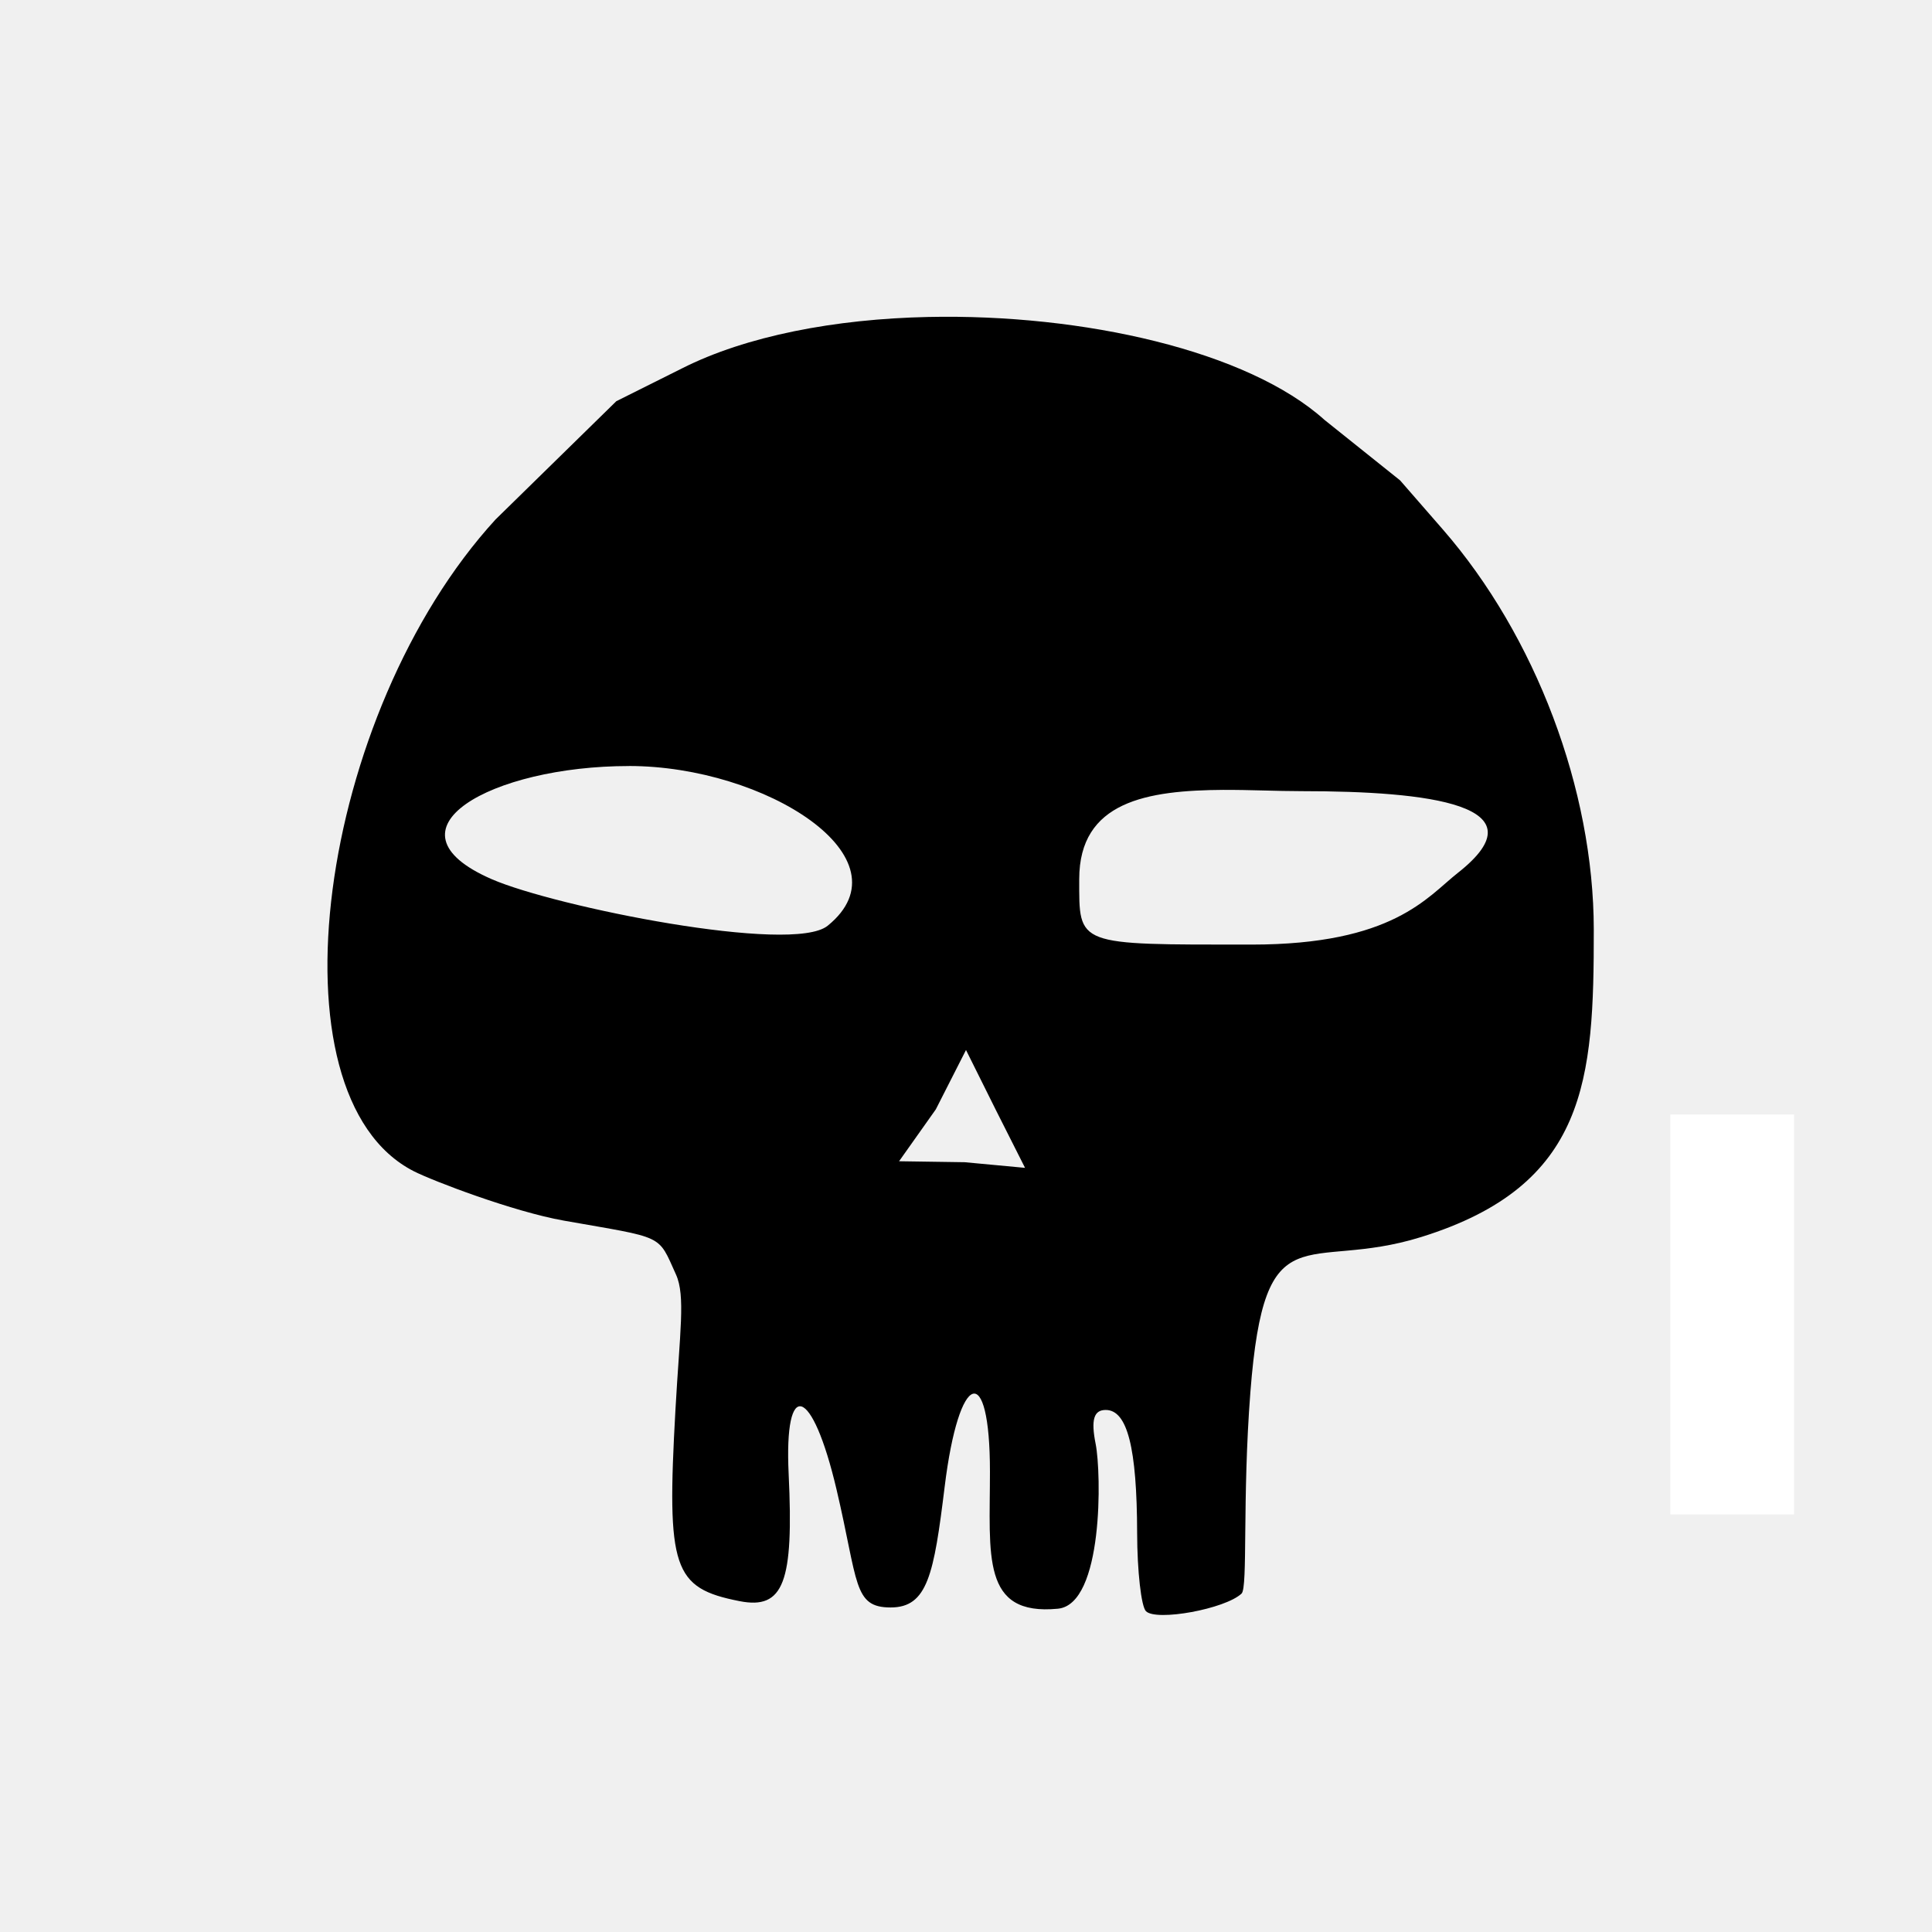
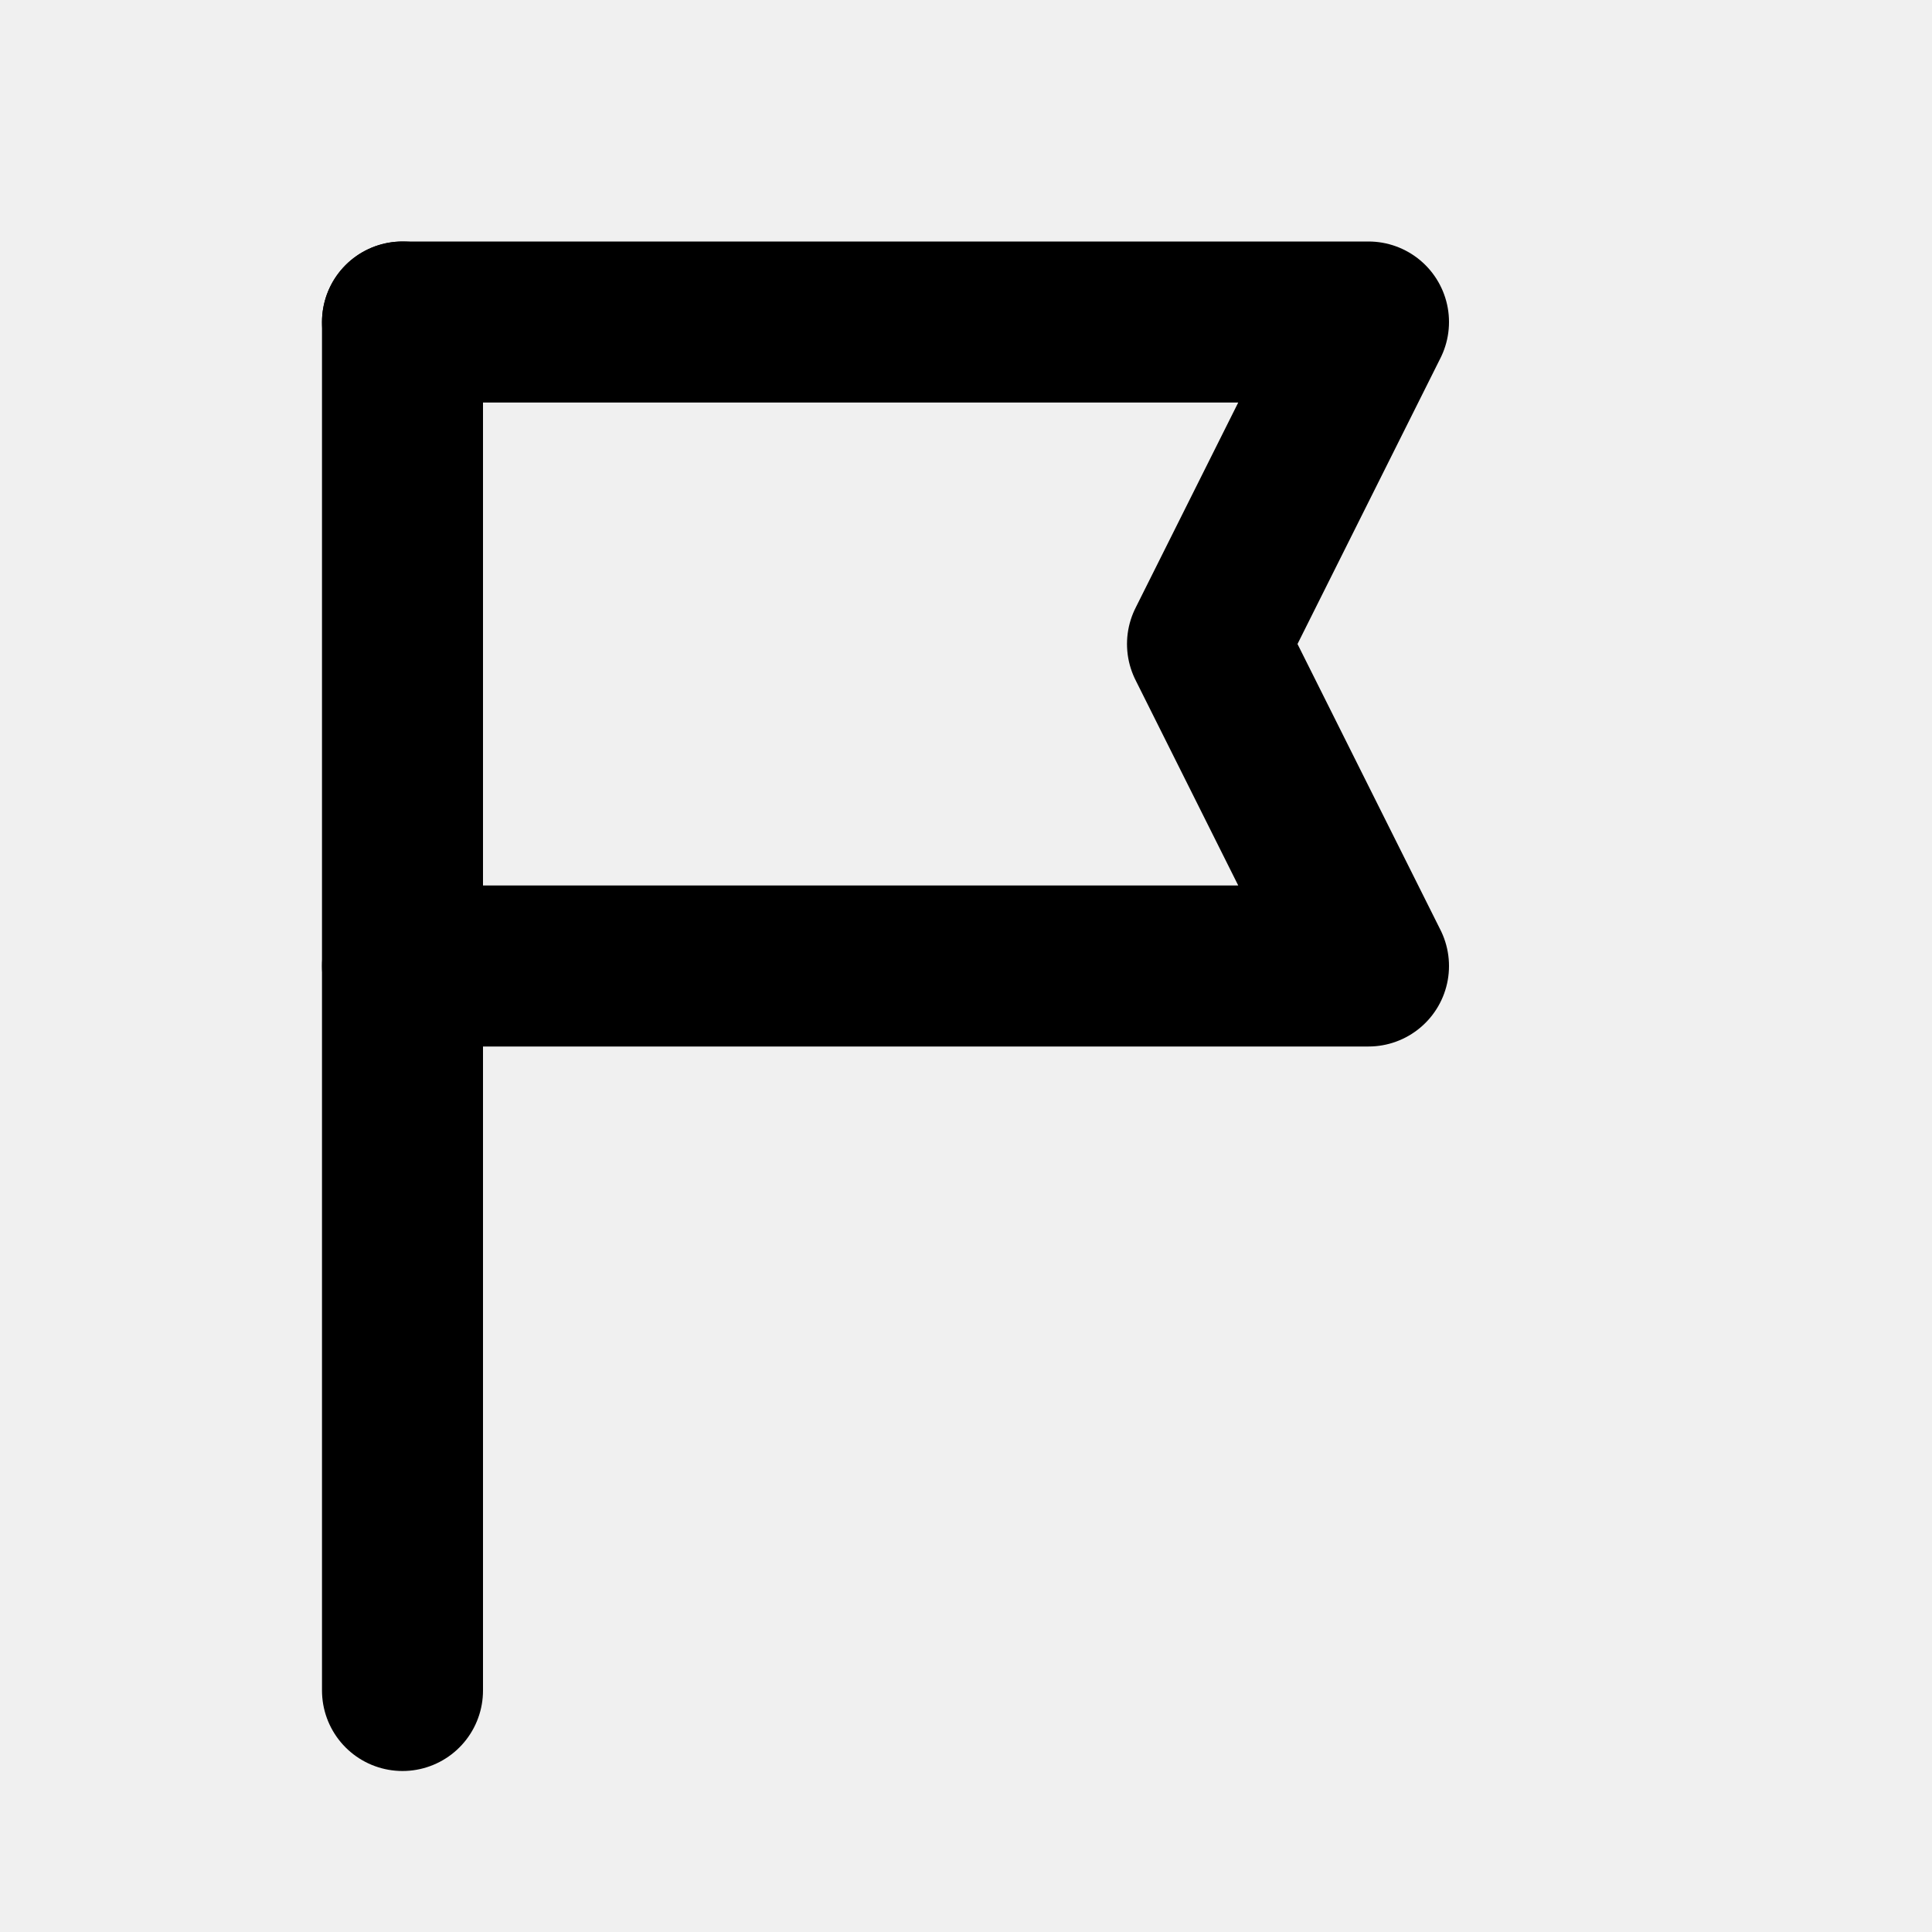
- <svg xmlns="http://www.w3.org/2000/svg" width="48" height="48" id="svg2" version="1.0">
-   <defs id="defs4">
-     </defs>
-   <g id="layer1">
-     <g id="g2547">
-       <g id="g2551" transform="translate(0.2014828,0.2890558)">
-         <path style="fill:#000000" d="m 23.062,7.875 c -2.309,0.049 -4.523,0.469 -6.125,1.281 l -1.625,0.812 -3,2.938 c -4.404,4.81 -5.716,14.311 -2.033,16.192 0.47,0.24 2.475,1.006 3.729,1.228 2.521,0.446 2.327,0.323 2.787,1.34 0.239,0.529 0.094,1.428 -0.014,3.364 -0.222,3.951 -0.062,4.425 1.594,4.75 1.098,0.216 1.347,-0.472 1.219,-3.156 -0.116,-2.414 0.583,-2.188 1.188,0.375 0.547,2.322 0.411,2.937 1.344,2.938 0.92,6.65e-4 1.076,-0.818 1.344,-3 0.354,-2.887 1.125,-3.14 1.125,-0.375 0,2.087 -0.222,3.59 1.688,3.406 1.133,-0.109 1.082,-3.371 0.938,-4.094 -0.121,-0.606 -0.043,-0.844 0.25,-0.844 0.538,0 0.776,0.937 0.781,3.062 0.002,0.94 0.101,1.819 0.219,1.938 0.257,0.257 1.968,-0.055 2.375,-0.438 0.161,-0.152 0.014,-2.351 0.219,-5 0.354,-4.576 1.366,-2.962 4.246,-3.859 4.127,-1.285 4.289,-3.902 4.286,-7.641 -0.003,-3.475 -1.445,-7.289 -3.75,-9.938 l -1.062,-1.219 -1.875,-1.5 C 31.004,8.716 26.911,7.793 23.062,7.875 z M 15.625,19.031 c 3.394,0 7.006,2.294 4.938,3.969 -0.883,0.715 -6.773,-0.473 -8.344,-1.156 -2.84,-1.235 -0.007,-2.812 3.406,-2.812 z M 30.406,19.625 c 0.636,-0.004 1.31,0.031 1.938,0.031 3.146,0 6.024,0.341 3.875,2.031 -0.761,0.599 -1.605,1.781 -5.125,1.781 -4.382,0 -4.281,0.039 -4.281,-1.625 0,-1.935 1.685,-2.207 3.594,-2.219 z M 24,26.087 24.75,27.594 25.467,29.015 23.969,28.875 22.337,28.851 23.25,27.562 24,26.087 z" transform="translate(-0.2014828,-0.2890558)" id="path2693" />
-         <rect style="fill:#ffffff;fill-opacity:1;stroke:none" id="rect3702" width="3.074" height="9.936" x="41.499" y="27.69" transform="translate(-0.2014828,-0.2890558)" />
-       </g>
-     </g>
-     <g id="g2471" transform="matrix(4.0065,0,0,4.0065,-232.8263,-1139.181)" />
-   </g>
+ <svg xmlns="http://www.w3.org/2000/svg" viewBox="0 0 24 24" fill="none" stroke="currentColor" stroke-width="2" stroke-linecap="round" stroke-linejoin="round">
+   <path d="M5 21V4" />
+   <path d="M5 4h12l-2 4 2 4H5" />
</svg>
